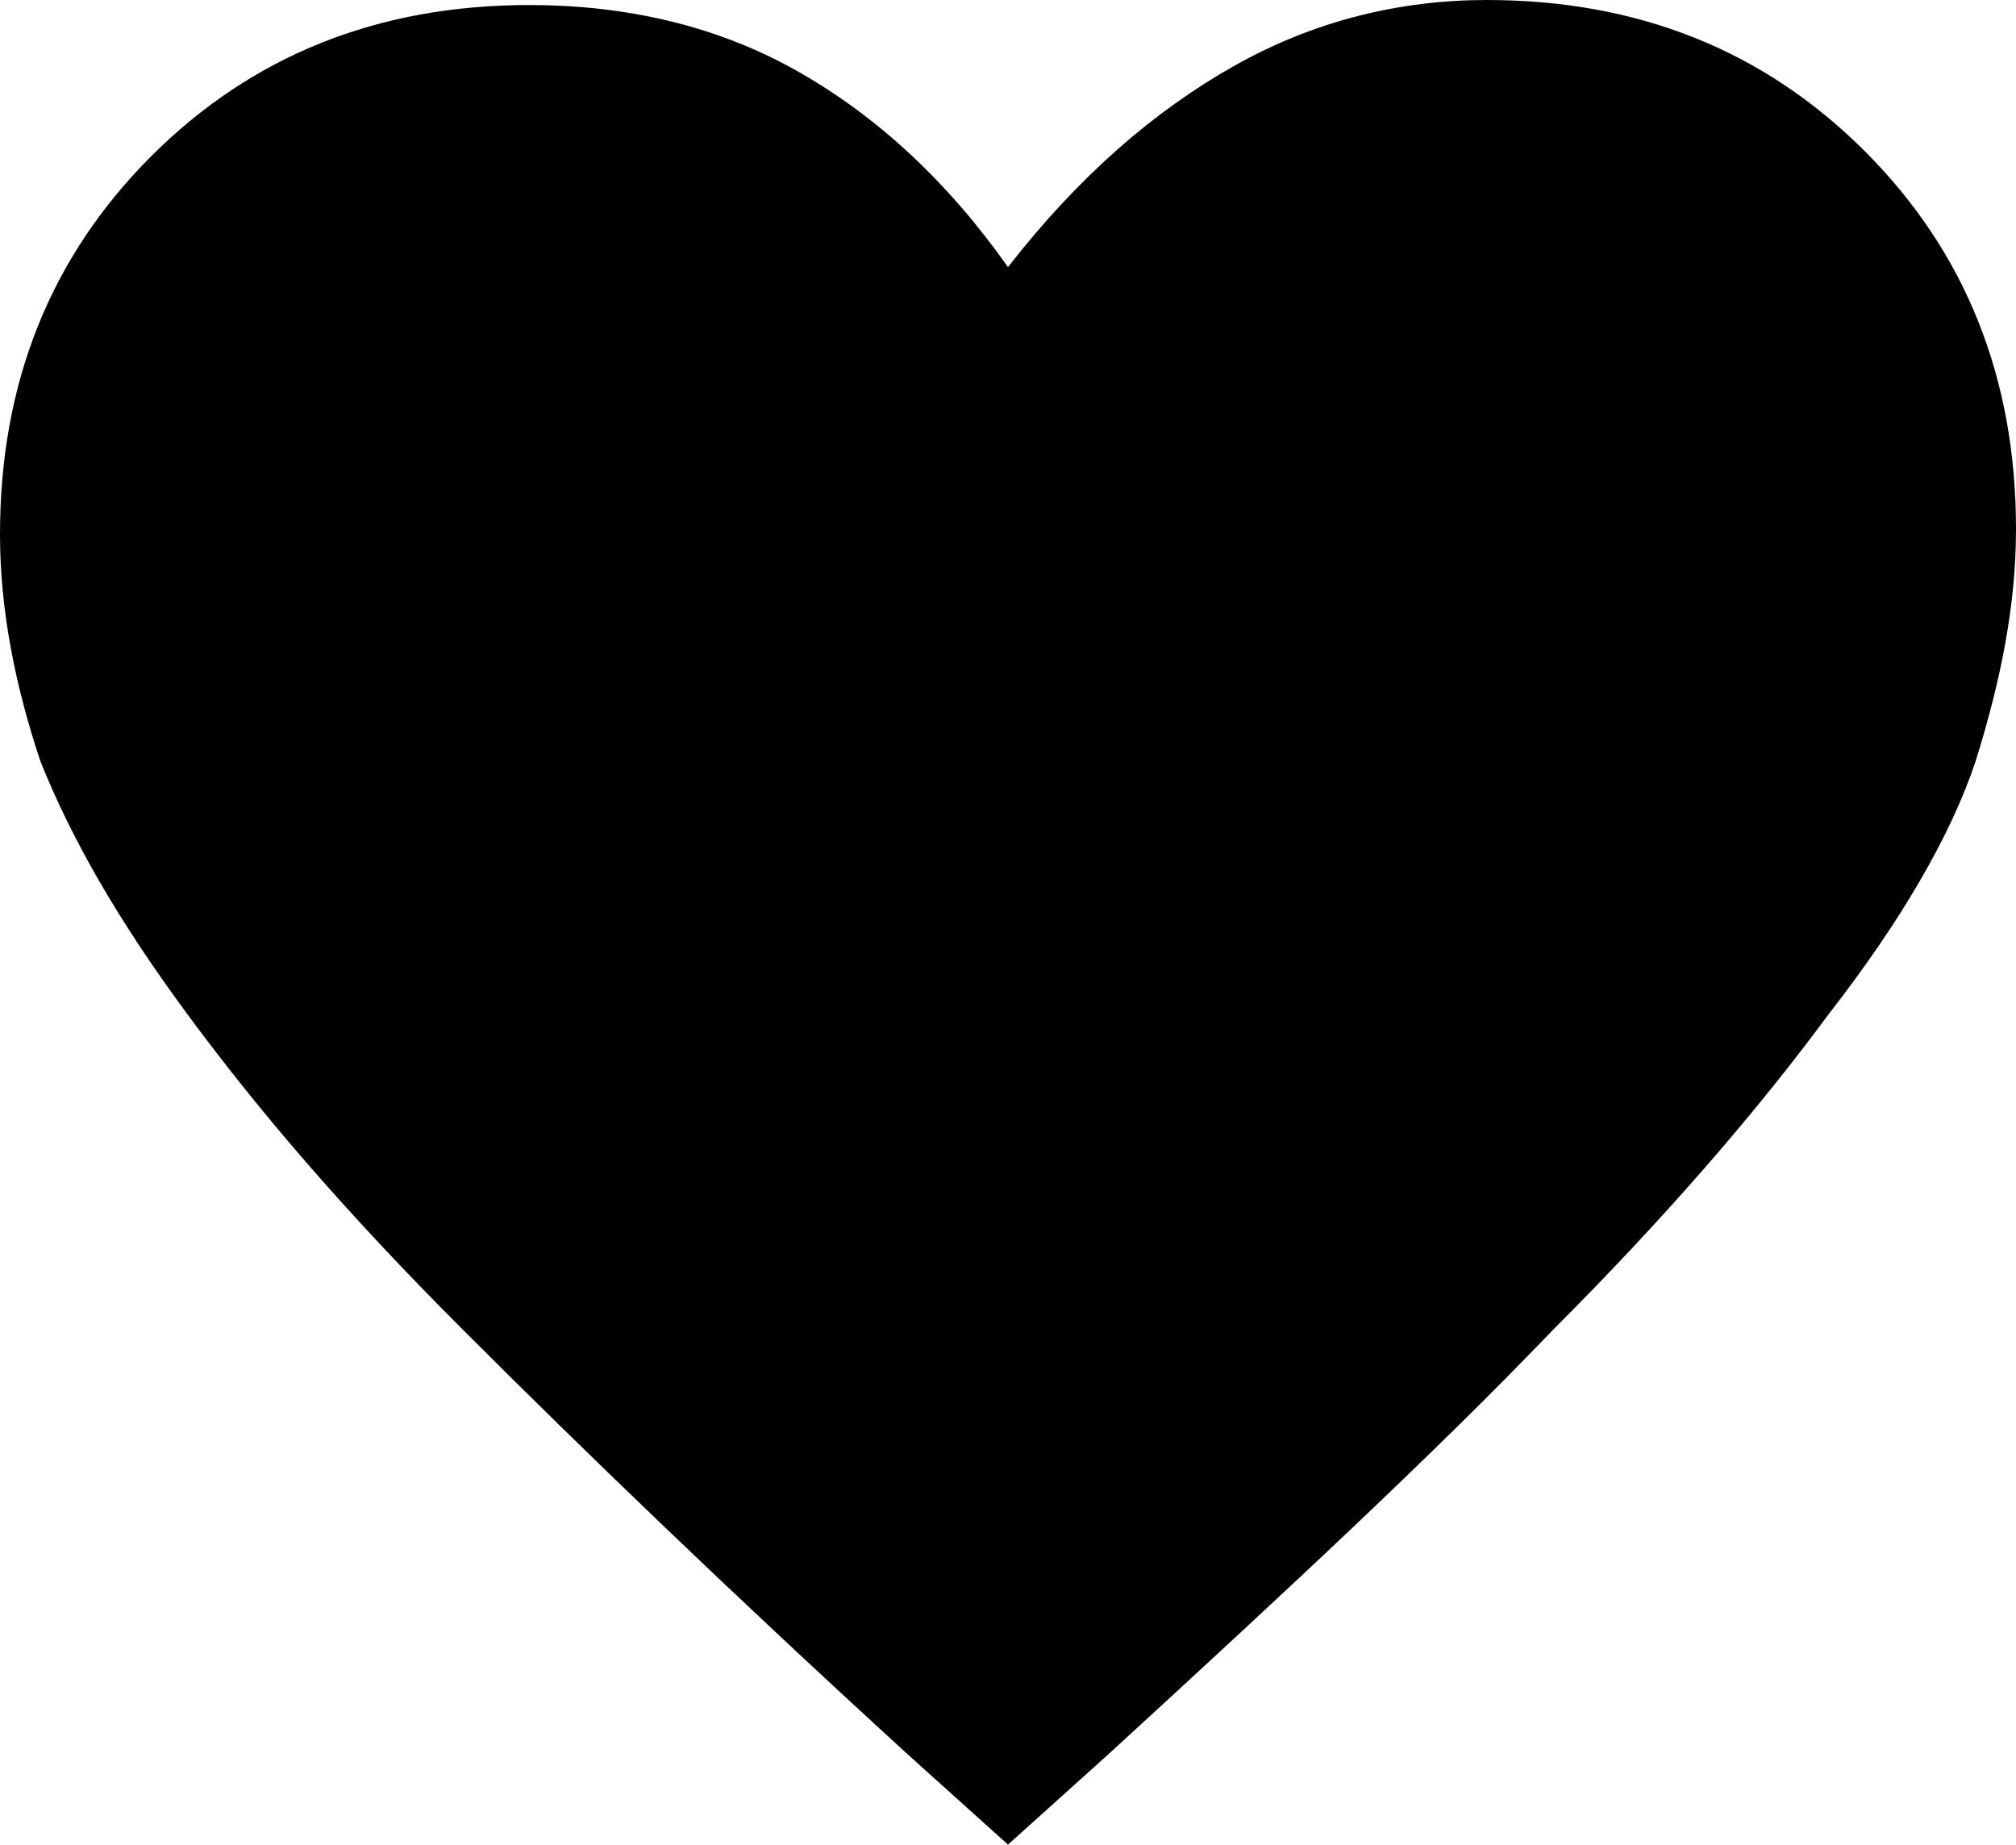
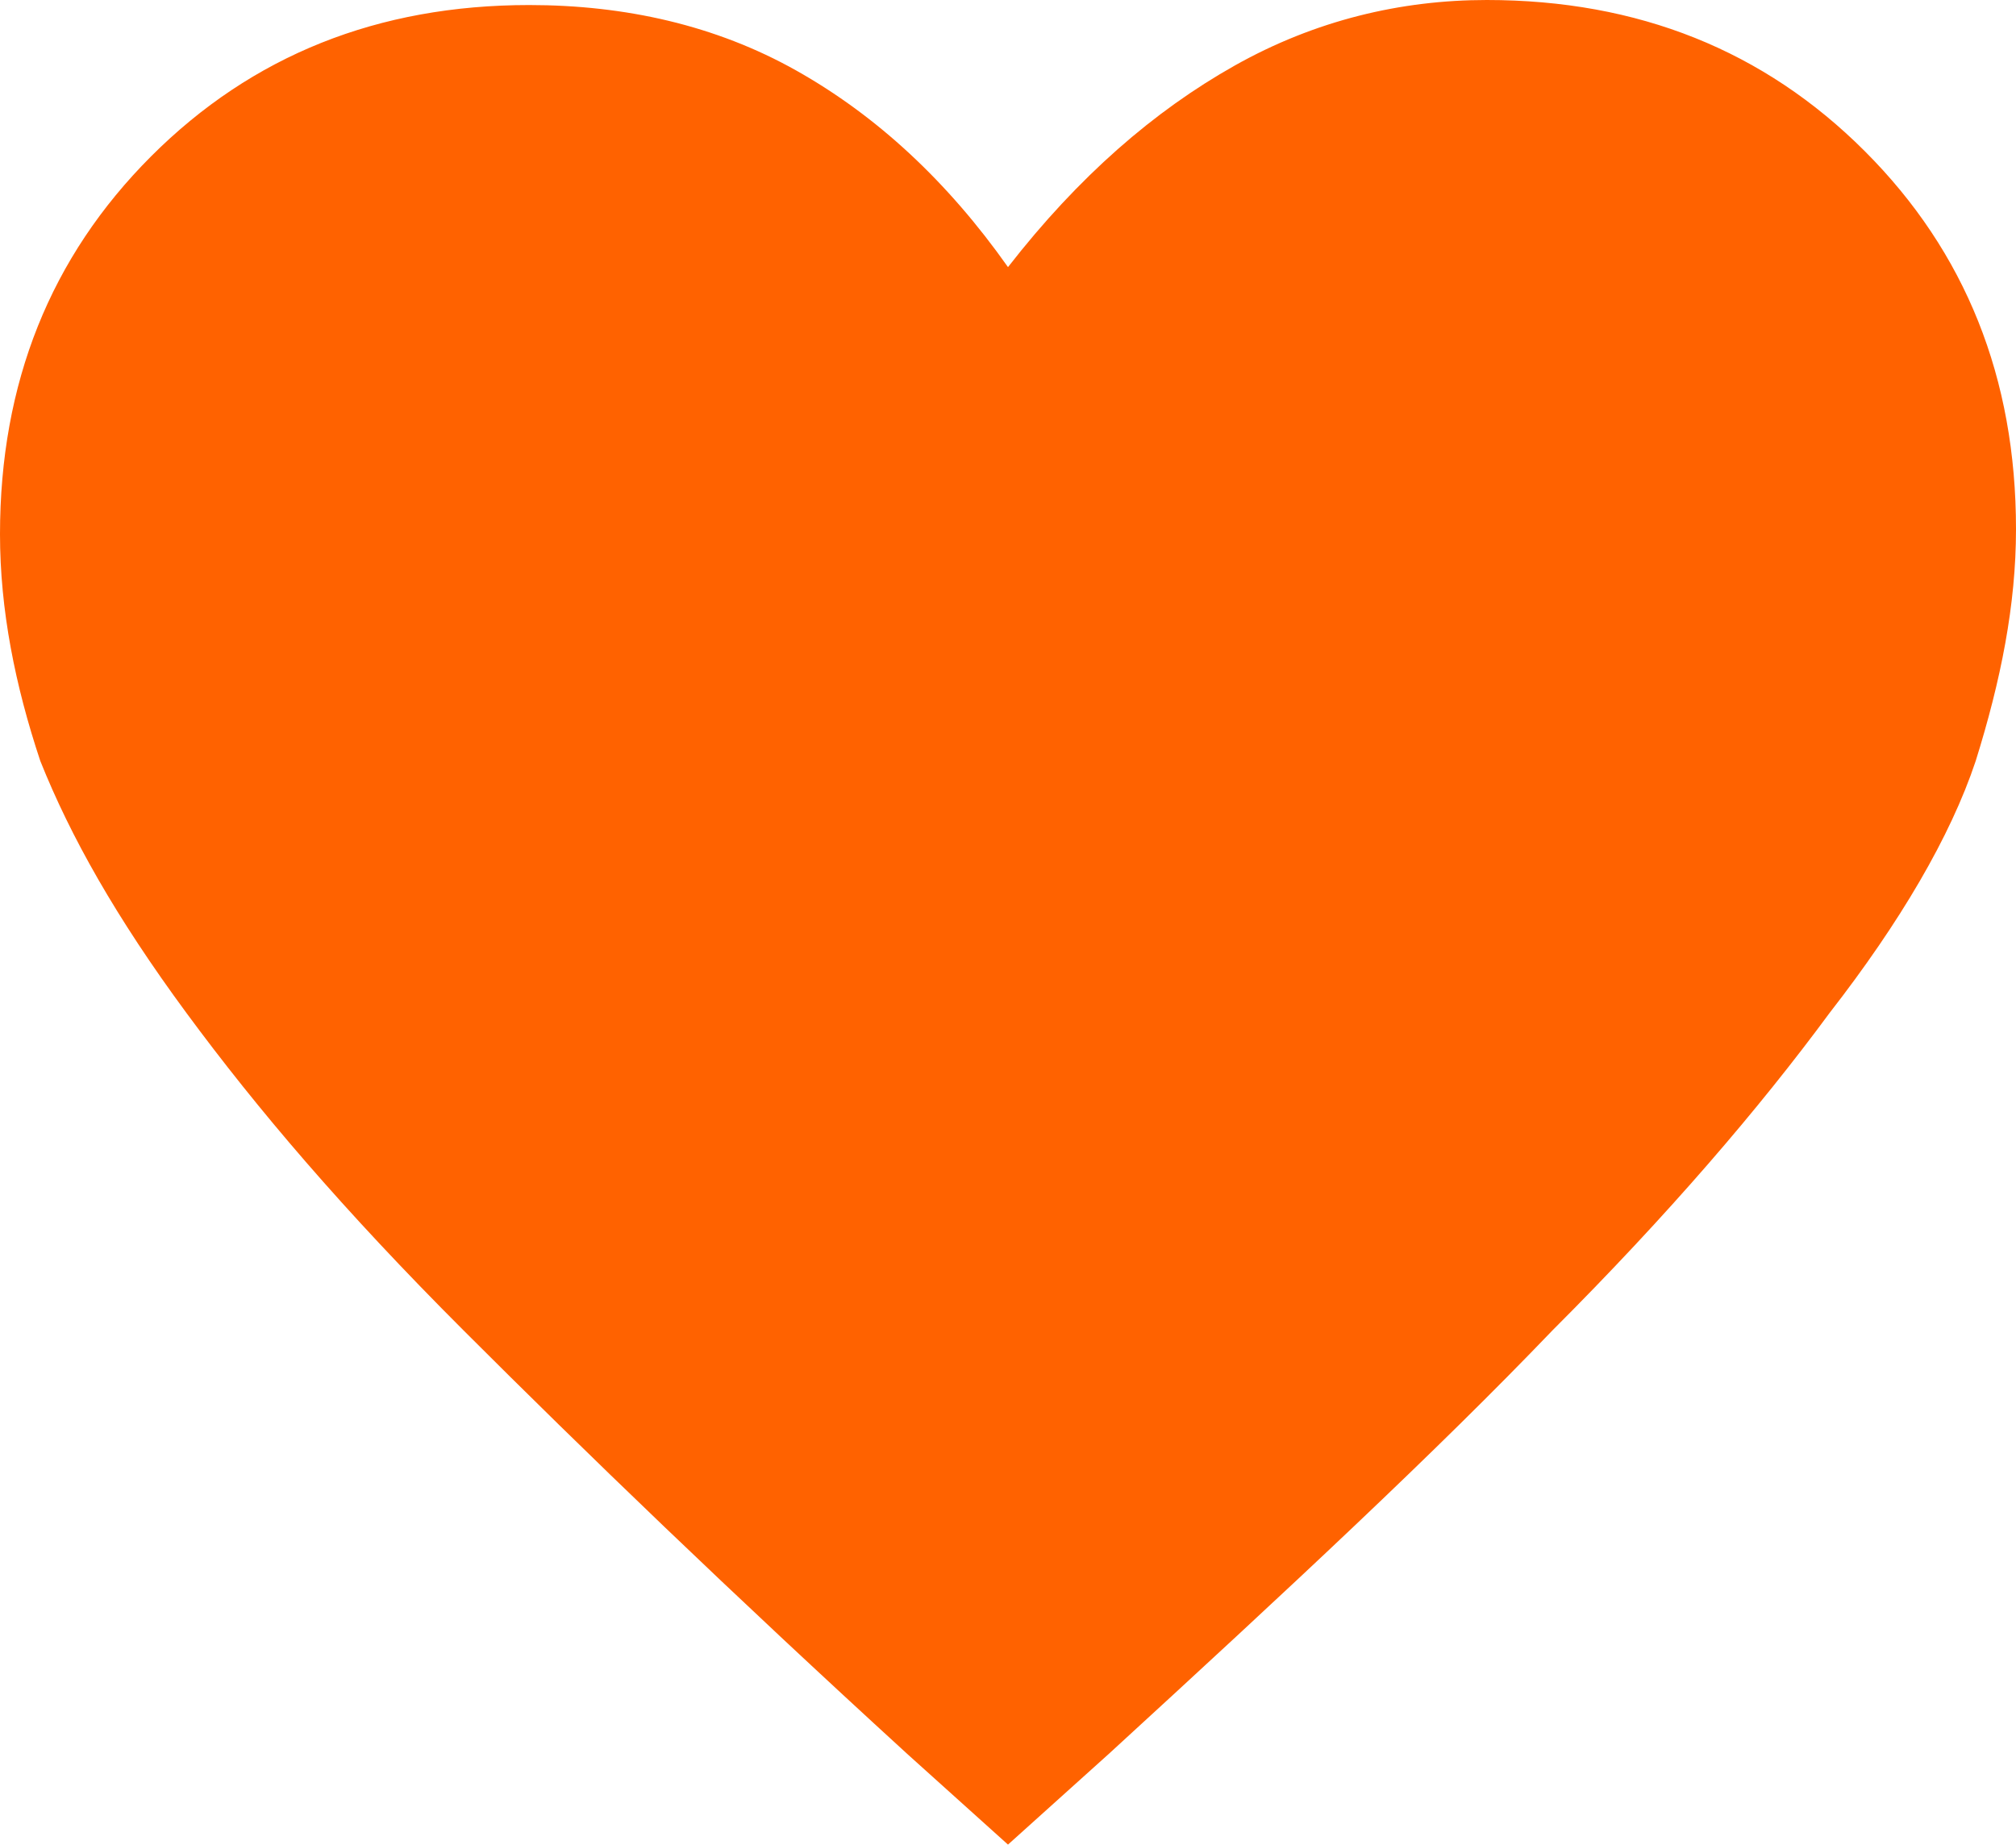
- <svg xmlns="http://www.w3.org/2000/svg" version="1.1" id="Layer_1" x="0px" y="0px" viewBox="0 0 40 36.6" style="enable-background:new 0 0 40 36.6;" xml:space="preserve">
+ <svg xmlns="http://www.w3.org/2000/svg" version="1.1" id="Layer_1" x="0px" y="0px" viewBox="0 0 40 36.6" style="fill:rgb(255, 98, 0);" xml:space="preserve">
  <path d="M20,36.6l-2-1.8c-3.5-3.2-6.4-6-8.8-8.4C6.8,24,5.1,22,3.7,20.1s-2.3-3.5-2.9-5c-0.5-1.5-0.8-3-0.8-4.5c0-3,1-5.5,3-7.5  s4.5-3,7.5-3c1.9,0,3.7,0.4,5.3,1.3c1.6,0.9,3,2.2,4.2,3.9c1.4-1.8,2.9-3.1,4.5-4s3.3-1.3,5-1.3c3,0,5.5,1,7.5,3s3,4.5,3,7.5  c0,1.5-0.3,3-0.8,4.6c-0.5,1.5-1.5,3.2-2.9,5c-1.4,1.9-3.2,4-5.5,6.3c-2.3,2.4-5.2,5.1-8.8,8.4L20,36.6z" />
</svg>
